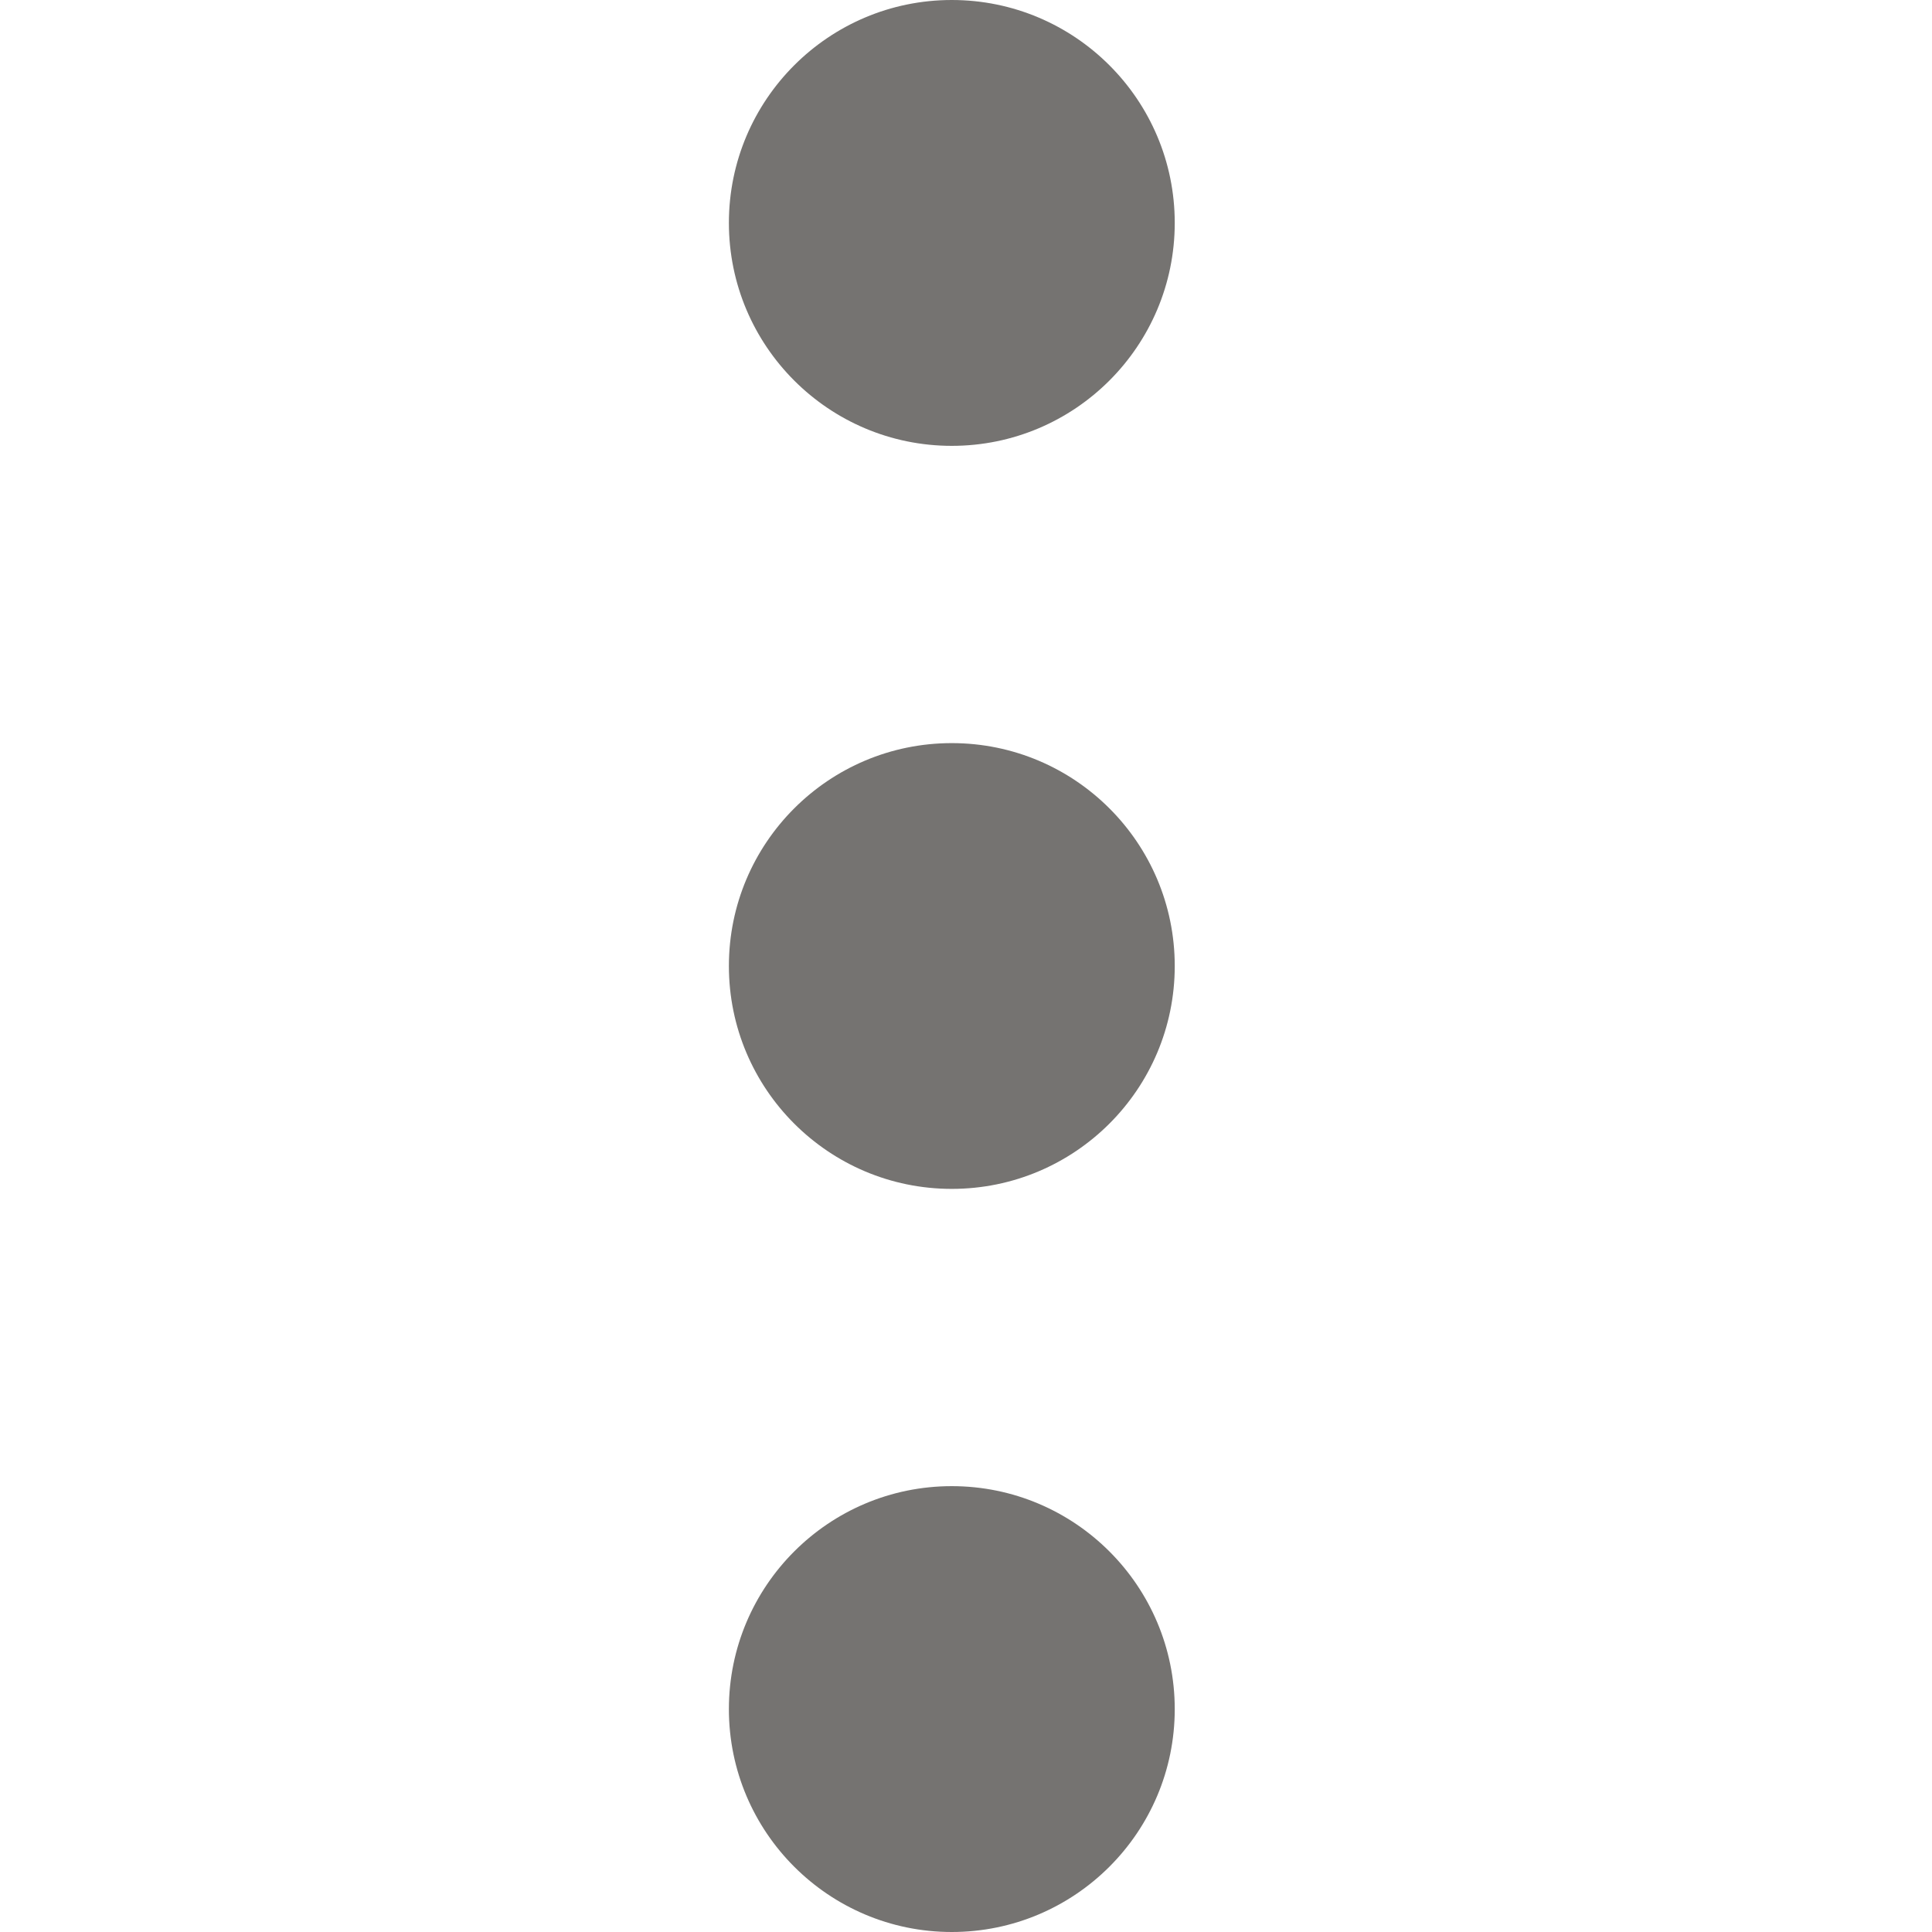
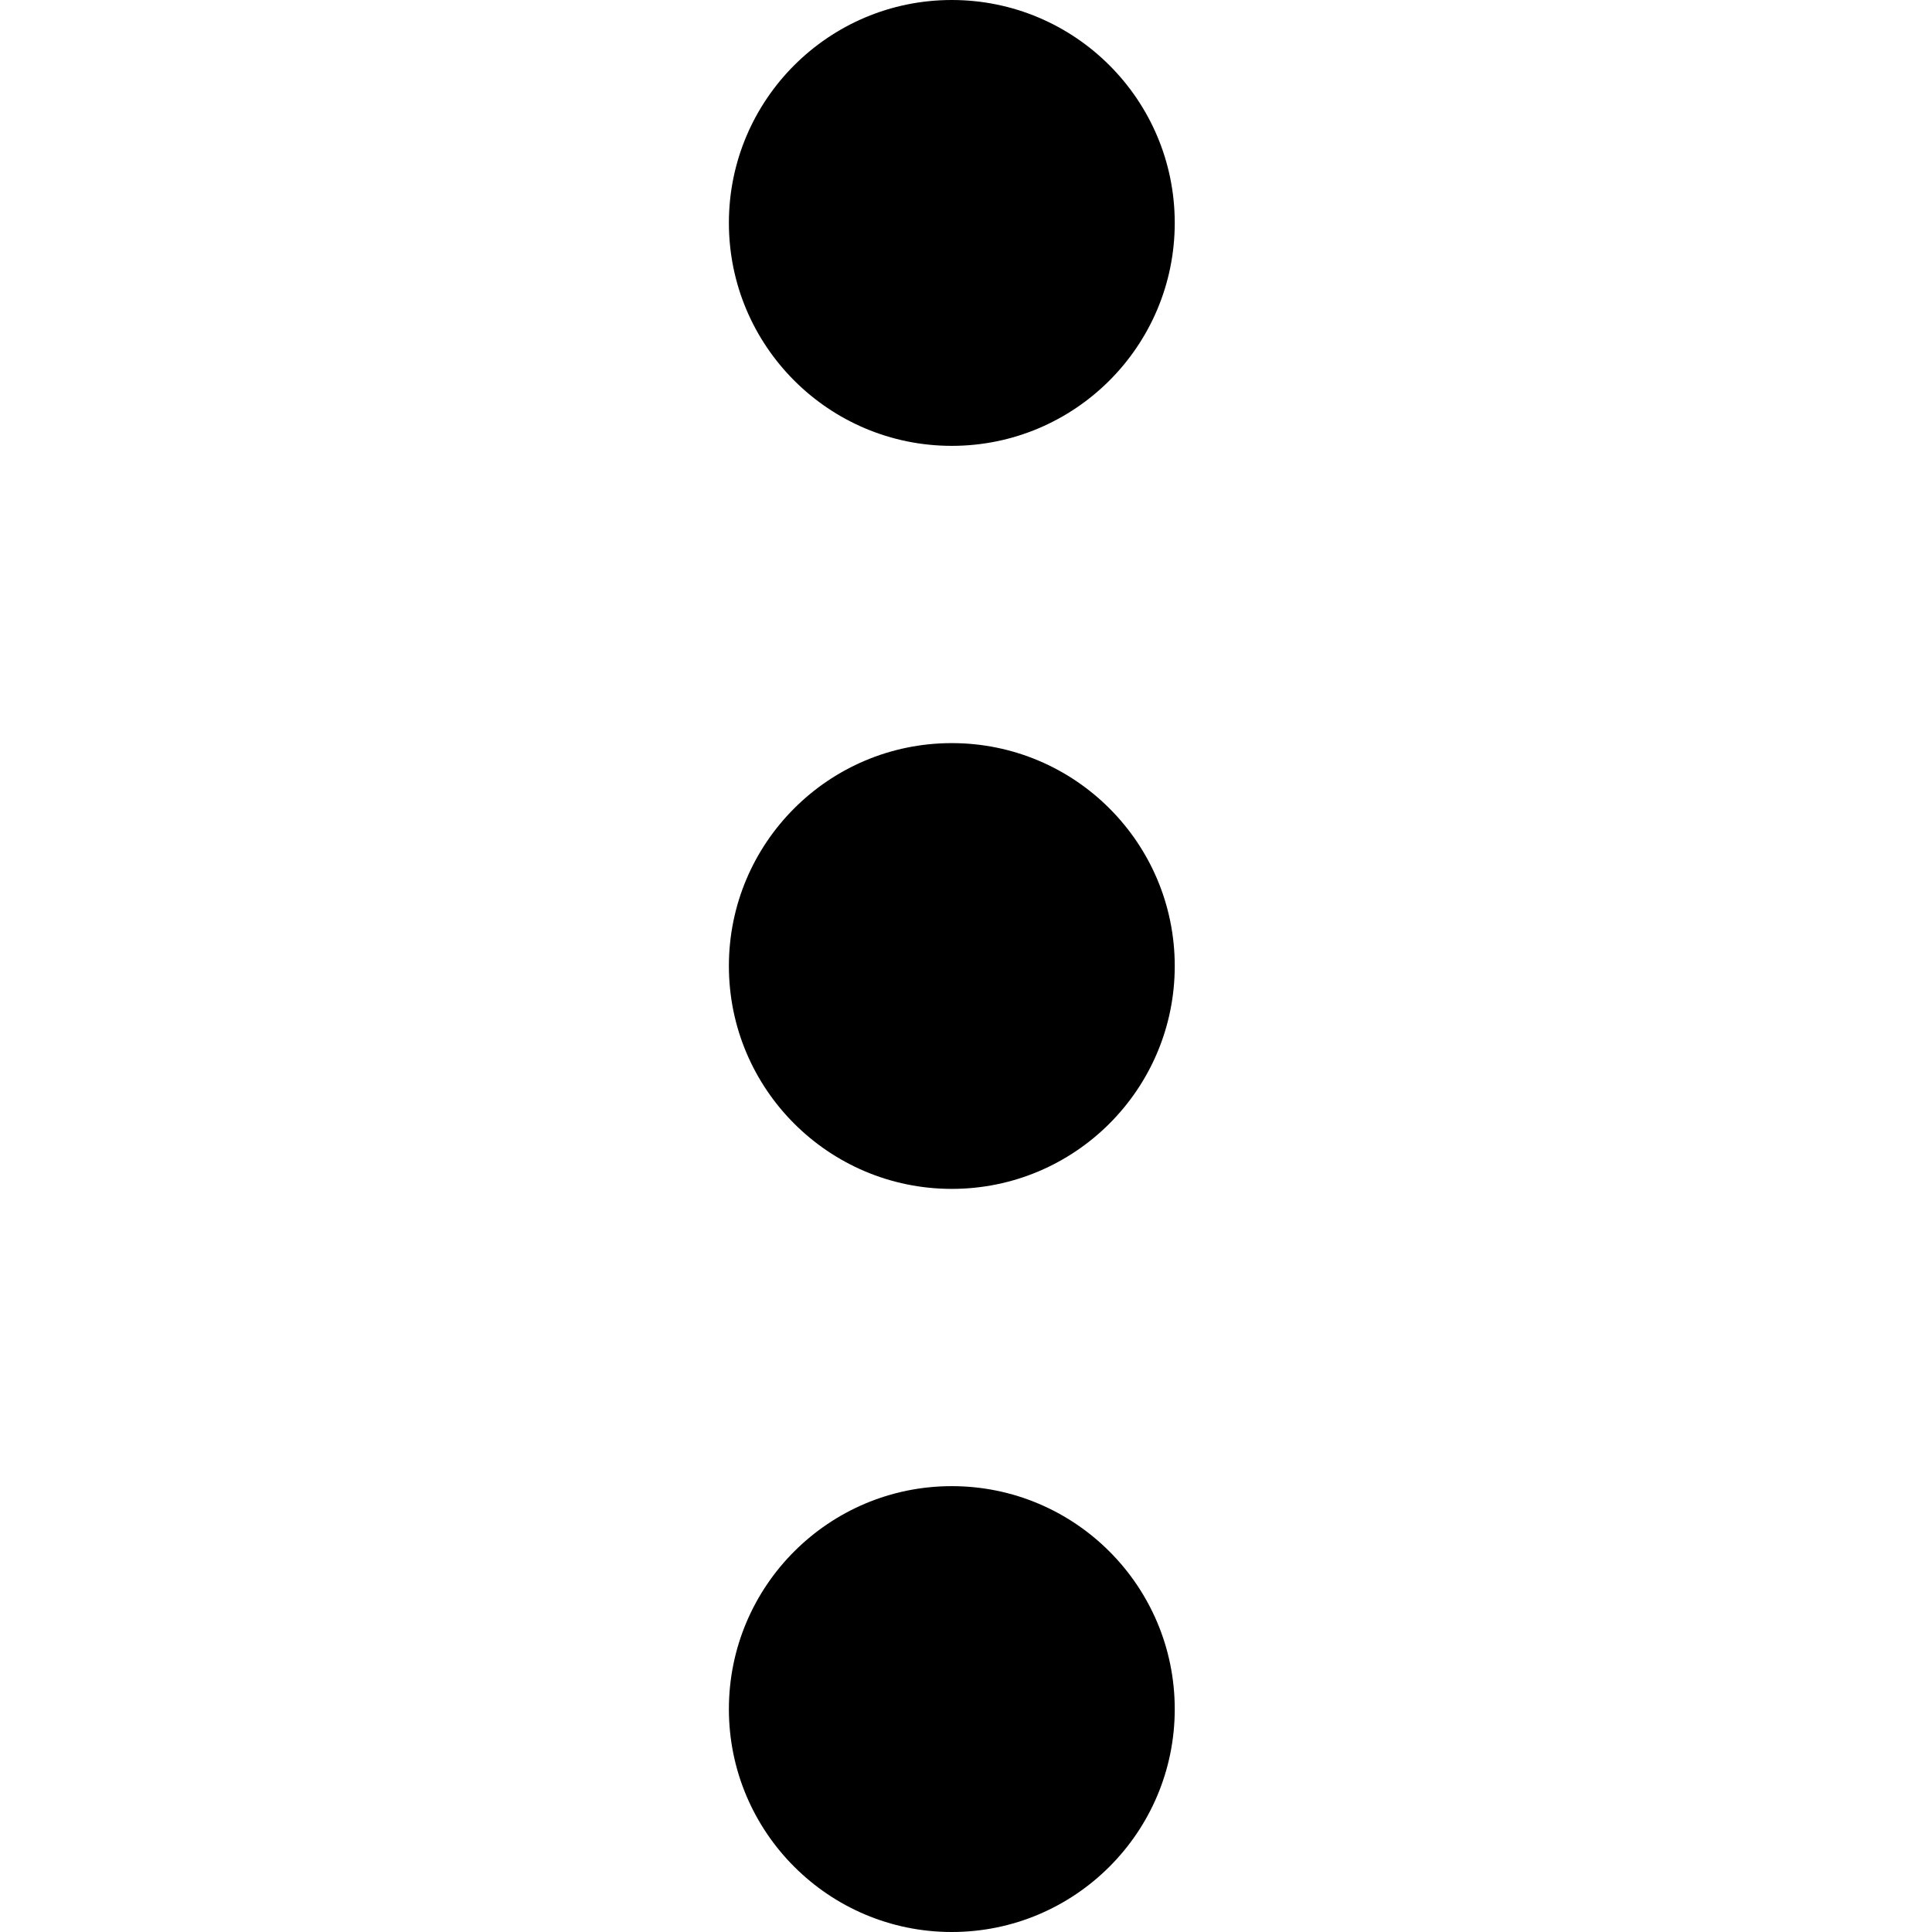
<svg xmlns="http://www.w3.org/2000/svg" width="22" height="22" viewBox="0 0 22 22">
-   <path fill="#757371" fill-rule="evenodd" d="M10.838,16.923 C12.24,16.923 13.377,18.06 13.377,19.462 C13.377,20.863 12.24,22 10.838,22 C9.437,22 8.3,20.863 8.3,19.462 C8.3,18.06 9.437,16.923 10.838,16.923 Z M10.838,8.462 C12.24,8.462 13.377,9.598 13.377,11 C13.377,12.402 12.24,13.538 10.838,13.538 C9.437,13.538 8.3,12.402 8.3,11 C8.3,9.598 9.437,8.462 10.838,8.462 Z M10.838,1.77635684e-15 C12.24,1.77635684e-15 13.377,1.137 13.377,2.538 C13.377,3.94 12.24,5.077 10.838,5.077 C9.437,5.077 8.3,3.94 8.3,2.538 C8.3,1.137 9.437,1.77635684e-15 10.838,1.77635684e-15 Z" />
+   <path fill-rule="evenodd" d="M10.838,16.923 C12.24,16.923 13.377,18.06 13.377,19.462 C13.377,20.863 12.24,22 10.838,22 C9.437,22 8.3,20.863 8.3,19.462 C8.3,18.06 9.437,16.923 10.838,16.923 Z M10.838,8.462 C12.24,8.462 13.377,9.598 13.377,11 C13.377,12.402 12.24,13.538 10.838,13.538 C9.437,13.538 8.3,12.402 8.3,11 C8.3,9.598 9.437,8.462 10.838,8.462 Z M10.838,1.77635684e-15 C12.24,1.77635684e-15 13.377,1.137 13.377,2.538 C13.377,3.94 12.24,5.077 10.838,5.077 C9.437,5.077 8.3,3.94 8.3,2.538 C8.3,1.137 9.437,1.77635684e-15 10.838,1.77635684e-15 Z" />
</svg>
